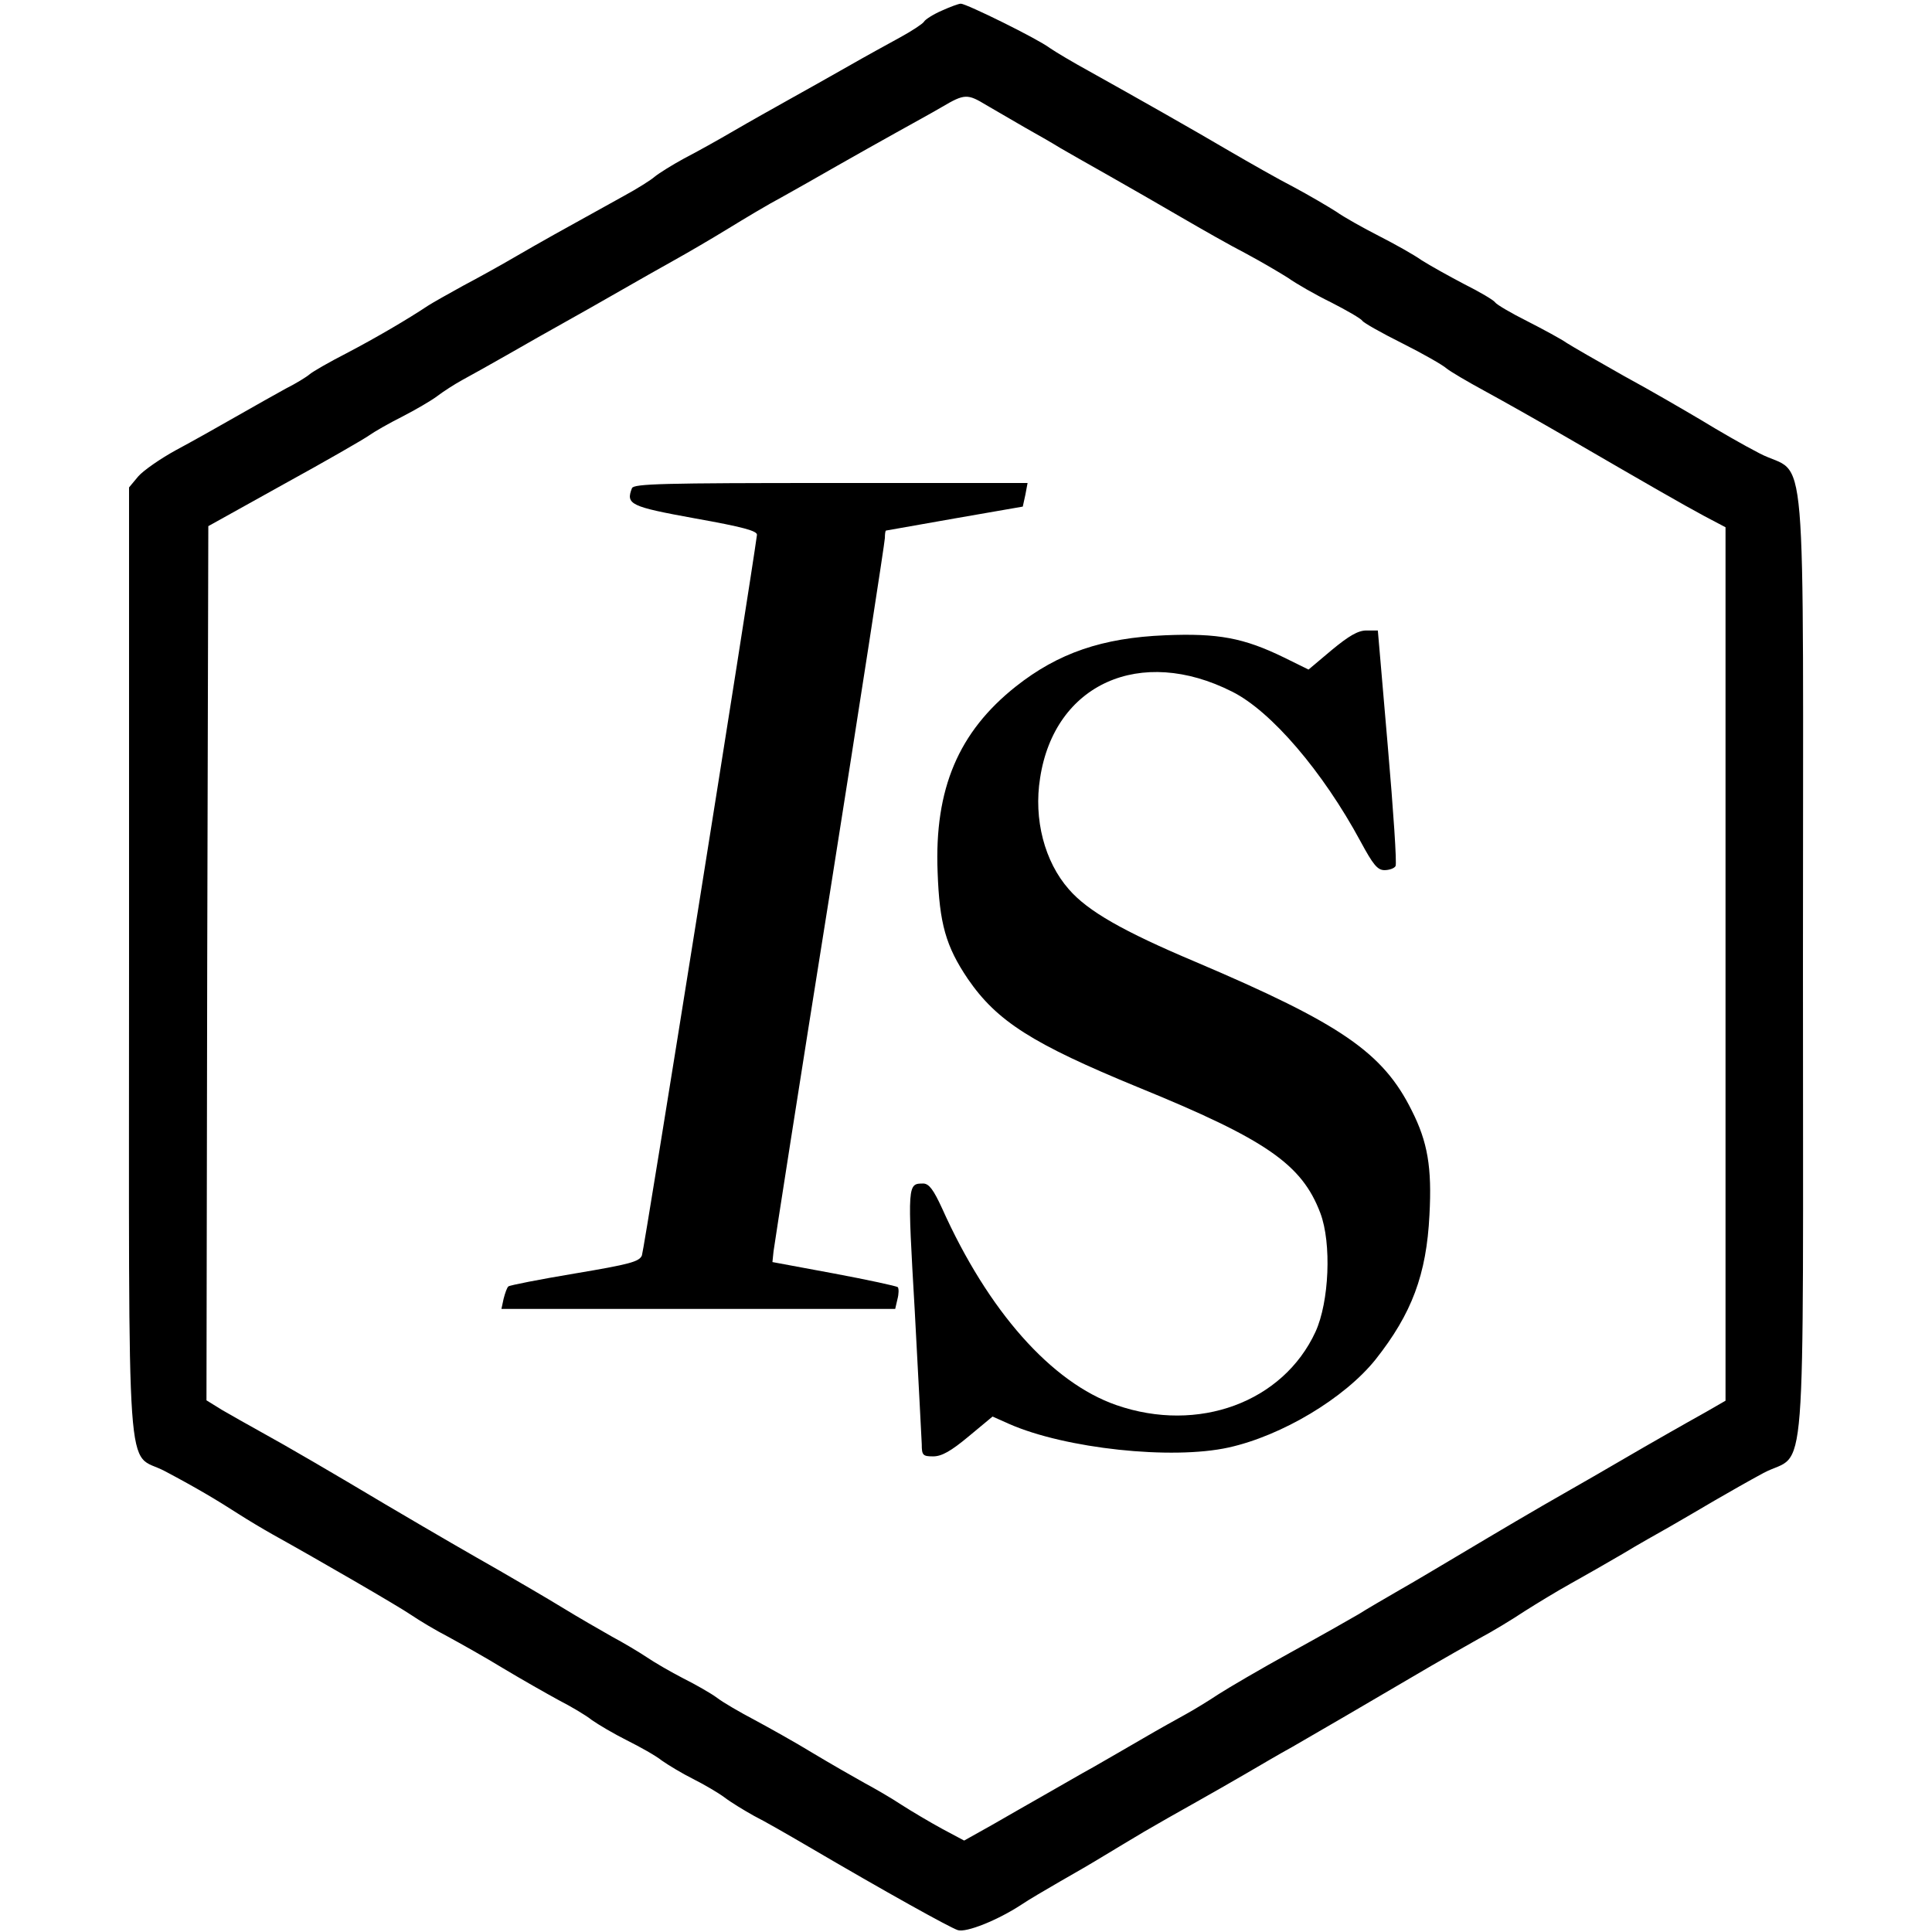
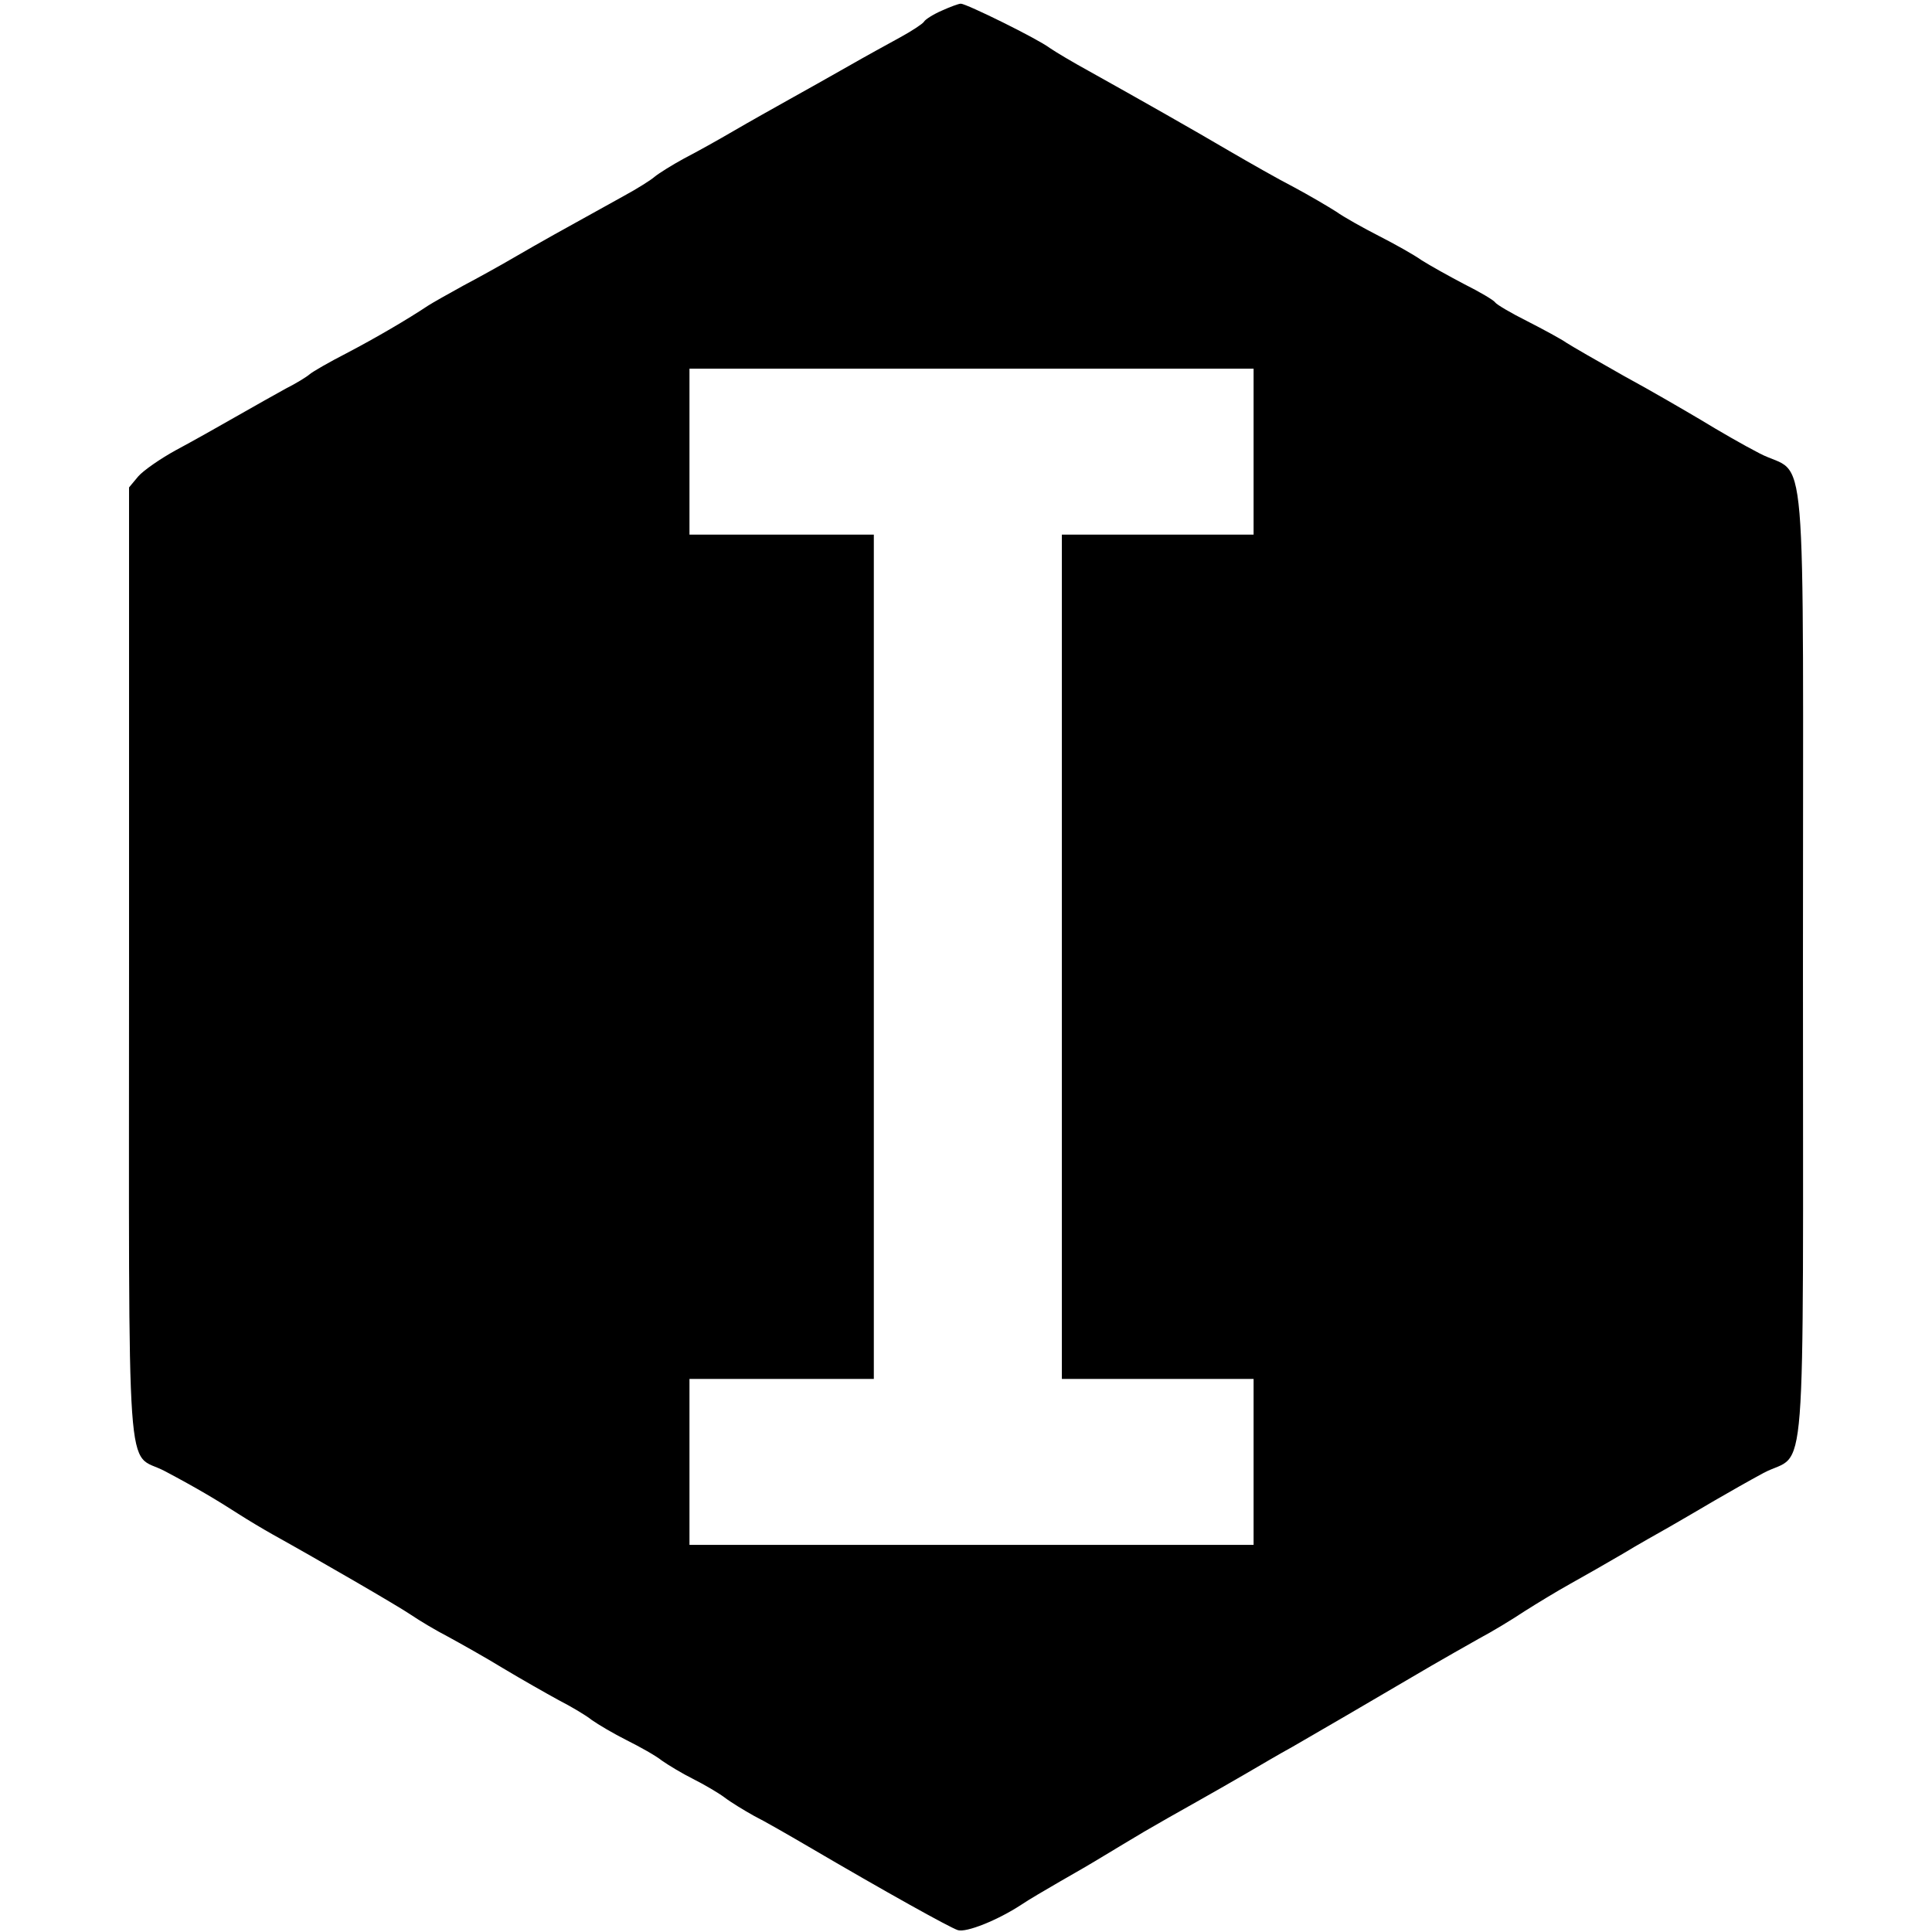
<svg xmlns="http://www.w3.org/2000/svg" version="1.0" width="524pt" height="524pt" viewBox="0 0 524 524" preserveAspectRatio="xMidYMid meet">
  <g transform="translate(0,524) scale(0.1,-0.1)" fill="#000000" stroke="none">
-     <path d="M2554 5211 c-23 -10 -45 -24 -48 -30 -4 -6 -33 -25 -64 -42 -31 -17 -95 -52 -142 -79 -47 -27 -119 -67 -160 -90 -41 -23 -109 -61 -150 -85 -41 -24 -102 -58 -135 -75 -33 -18 -68 -40 -79 -49 -10 -9 -48 -33 -85 -53 -181 -100 -222 -123 -291 -163 -41 -24 -106 -60 -144 -80 -38 -21 -81 -45 -95 -54 -54 -36 -139 -86 -221 -129 -47 -24 -92 -50 -100 -57 -8 -7 -37 -25 -65 -39 -27 -15 -88 -49 -135 -76 -47 -27 -120 -68 -163 -91 -42 -23 -88 -55 -102 -71 l-25 -30 0 -1286 c0 -1473 -10 -1325 97 -1382 87 -46 142 -79 198 -115 28 -18 70 -43 95 -57 124 -69 340 -194 375 -218 22 -15 67 -42 100 -59 33 -18 101 -56 150 -86 50 -30 117 -68 150 -86 33 -17 74 -41 90 -54 17 -12 59 -37 95 -55 36 -18 79 -42 95 -55 17 -12 55 -35 85 -50 30 -15 69 -38 85 -50 17 -13 53 -35 80 -50 28 -14 94 -52 147 -83 208 -122 384 -220 406 -227 23 -7 108 27 172 69 19 13 67 41 105 63 39 22 92 53 118 69 27 16 76 46 110 66 34 20 96 55 137 78 41 23 104 59 140 80 36 21 92 54 125 72 54 31 212 123 377 220 35 20 92 53 128 73 36 19 92 53 125 75 33 21 89 55 125 75 36 20 99 56 140 80 41 25 100 58 130 75 30 17 84 49 120 70 36 21 96 55 133 75 119 63 107 -94 107 1380 0 1481 14 1317 -117 1385 -43 22 -114 63 -158 90 -44 26 -138 81 -210 120 -71 40 -142 81 -156 90 -14 10 -62 36 -107 59 -44 22 -83 45 -87 51 -4 6 -41 28 -83 49 -42 22 -94 51 -116 65 -21 15 -73 44 -116 66 -43 22 -95 51 -116 66 -22 14 -73 44 -114 66 -41 21 -120 66 -175 98 -102 60 -245 141 -383 218 -42 23 -89 51 -105 62 -33 25 -226 120 -241 120 -6 0 -30 -9 -52 -19z m121 -256 c22 -13 69 -40 105 -61 36 -20 79 -45 95 -55 17 -10 75 -43 130 -74 55 -31 145 -83 200 -115 55 -32 134 -77 175 -98 41 -22 92 -52 114 -66 21 -15 73 -45 116 -66 43 -22 81 -44 85 -50 4 -6 52 -33 108 -61 56 -28 110 -59 120 -68 11 -9 57 -36 103 -61 46 -25 149 -83 230 -130 224 -130 304 -176 367 -210 l57 -30 0 -1185 0 -1184 -52 -30 c-29 -16 -78 -44 -108 -61 -30 -17 -89 -51 -130 -75 -41 -24 -100 -58 -130 -75 -102 -58 -198 -115 -297 -174 -54 -32 -129 -77 -168 -99 -38 -22 -88 -51 -110 -65 -22 -13 -105 -60 -185 -104 -80 -44 -167 -95 -195 -113 -27 -18 -68 -43 -90 -55 -22 -12 -74 -41 -115 -65 -41 -24 -102 -59 -135 -78 -33 -18 -91 -52 -130 -74 -38 -22 -104 -59 -145 -83 l-75 -42 -60 32 c-33 18 -82 47 -110 65 -27 18 -72 44 -100 59 -27 15 -90 51 -140 81 -49 30 -121 70 -160 91 -38 20 -83 46 -100 59 -16 12 -58 36 -92 53 -33 17 -78 43 -100 58 -21 14 -63 39 -93 55 -30 17 -91 52 -135 79 -44 27 -120 71 -170 100 -86 49 -159 91 -310 180 -139 83 -271 160 -335 195 -36 20 -84 47 -108 61 l-42 26 2 1185 3 1186 205 114 c113 62 217 122 231 132 14 10 54 33 90 51 35 18 78 43 94 55 17 13 48 33 70 45 22 12 78 43 125 70 47 27 114 65 150 85 36 20 103 58 150 85 47 27 114 65 150 85 36 20 101 58 145 85 44 27 109 66 145 85 36 20 103 58 150 85 47 27 119 67 160 90 41 23 98 54 125 70 61 36 69 36 120 5z" />
-     <path d="M1714 3916 c-17 -44 -5 -50 171 -82 129 -23 170 -34 168 -45 -17 -127 -306 -1940 -312 -1954 -7 -17 -33 -24 -182 -49 -96 -16 -177 -32 -180 -35 -4 -3 -9 -18 -13 -33 l-6 -28 534 0 534 0 6 26 c4 15 4 29 1 33 -4 3 -82 20 -173 37 l-167 31 3 29 c2 16 70 454 153 973 82 518 149 952 149 962 0 10 1 19 3 20 1 0 85 15 187 33 l184 32 7 32 6 32 -534 0 c-455 0 -534 -2 -539 -14z" />
-     <path d="M3612 3477 l-63 -53 -67 33 c-109 53 -178 66 -322 60 -170 -7 -290 -48 -405 -139 -155 -123 -221 -277 -212 -503 5 -140 22 -201 82 -290 79 -115 175 -176 462 -294 348 -142 444 -209 494 -341 31 -82 24 -241 -13 -322 -88 -191 -318 -276 -540 -199 -176 61 -348 255 -473 534 -23 50 -35 66 -50 67 -44 0 -44 2 -24 -345 10 -182 18 -345 19 -362 0 -30 3 -33 31 -33 23 0 48 14 96 54 l65 54 45 -20 c152 -67 441 -98 595 -64 145 32 315 134 399 239 98 124 138 230 146 392 7 129 -5 198 -48 283 -78 157 -191 235 -586 403 -197 83 -293 138 -344 197 -66 75 -96 190 -78 302 39 255 272 360 521 234 106 -53 246 -217 348 -406 34 -63 46 -78 65 -78 13 0 27 5 30 11 4 5 -6 152 -21 325 l-27 314 -31 0 c-23 0 -48 -15 -94 -53z" />
+     <path d="M2554 5211 c-23 -10 -45 -24 -48 -30 -4 -6 -33 -25 -64 -42 -31 -17 -95 -52 -142 -79 -47 -27 -119 -67 -160 -90 -41 -23 -109 -61 -150 -85 -41 -24 -102 -58 -135 -75 -33 -18 -68 -40 -79 -49 -10 -9 -48 -33 -85 -53 -181 -100 -222 -123 -291 -163 -41 -24 -106 -60 -144 -80 -38 -21 -81 -45 -95 -54 -54 -36 -139 -86 -221 -129 -47 -24 -92 -50 -100 -57 -8 -7 -37 -25 -65 -39 -27 -15 -88 -49 -135 -76 -47 -27 -120 -68 -163 -91 -42 -23 -88 -55 -102 -71 l-25 -30 0 -1286 c0 -1473 -10 -1325 97 -1382 87 -46 142 -79 198 -115 28 -18 70 -43 95 -57 124 -69 340 -194 375 -218 22 -15 67 -42 100 -59 33 -18 101 -56 150 -86 50 -30 117 -68 150 -86 33 -17 74 -41 90 -54 17 -12 59 -37 95 -55 36 -18 79 -42 95 -55 17 -12 55 -35 85 -50 30 -15 69 -38 85 -50 17 -13 53 -35 80 -50 28 -14 94 -52 147 -83 208 -122 384 -220 406 -227 23 -7 108 27 172 69 19 13 67 41 105 63 39 22 92 53 118 69 27 16 76 46 110 66 34 20 96 55 137 78 41 23 104 59 140 80 36 21 92 54 125 72 54 31 212 123 377 220 35 20 92 53 128 73 36 19 92 53 125 75 33 21 89 55 125 75 36 20 99 56 140 80 41 25 100 58 130 75 30 17 84 49 120 70 36 21 96 55 133 75 119 63 107 -94 107 1380 0 1481 14 1317 -117 1385 -43 22 -114 63 -158 90 -44 26 -138 81 -210 120 -71 40 -142 81 -156 90 -14 10 -62 36 -107 59 -44 22 -83 45 -87 51 -4 6 -41 28 -83 49 -42 22 -94 51 -116 65 -21 15 -73 44 -116 66 -43 22 -95 51 -116 66 -22 14 -73 44 -114 66 -41 21 -120 66 -175 98 -102 60 -245 141 -383 218 -42 23 -89 51 -105 62 -33 25 -226 120 -241 120 -6 0 -30 -9 -52 -19z m846 -1196 l0 -225 -260 0 -260 0 0 -1145 0 -1145 260 0 260 0 0 -225 0 -225 -765 0 -765 0 0 225 0 225 250 0 250 0 0 1145 0 1145 -250 0 -250 0 0 225 0 225 765 0 765 0 0 -225z" />
  </g>
</svg>
